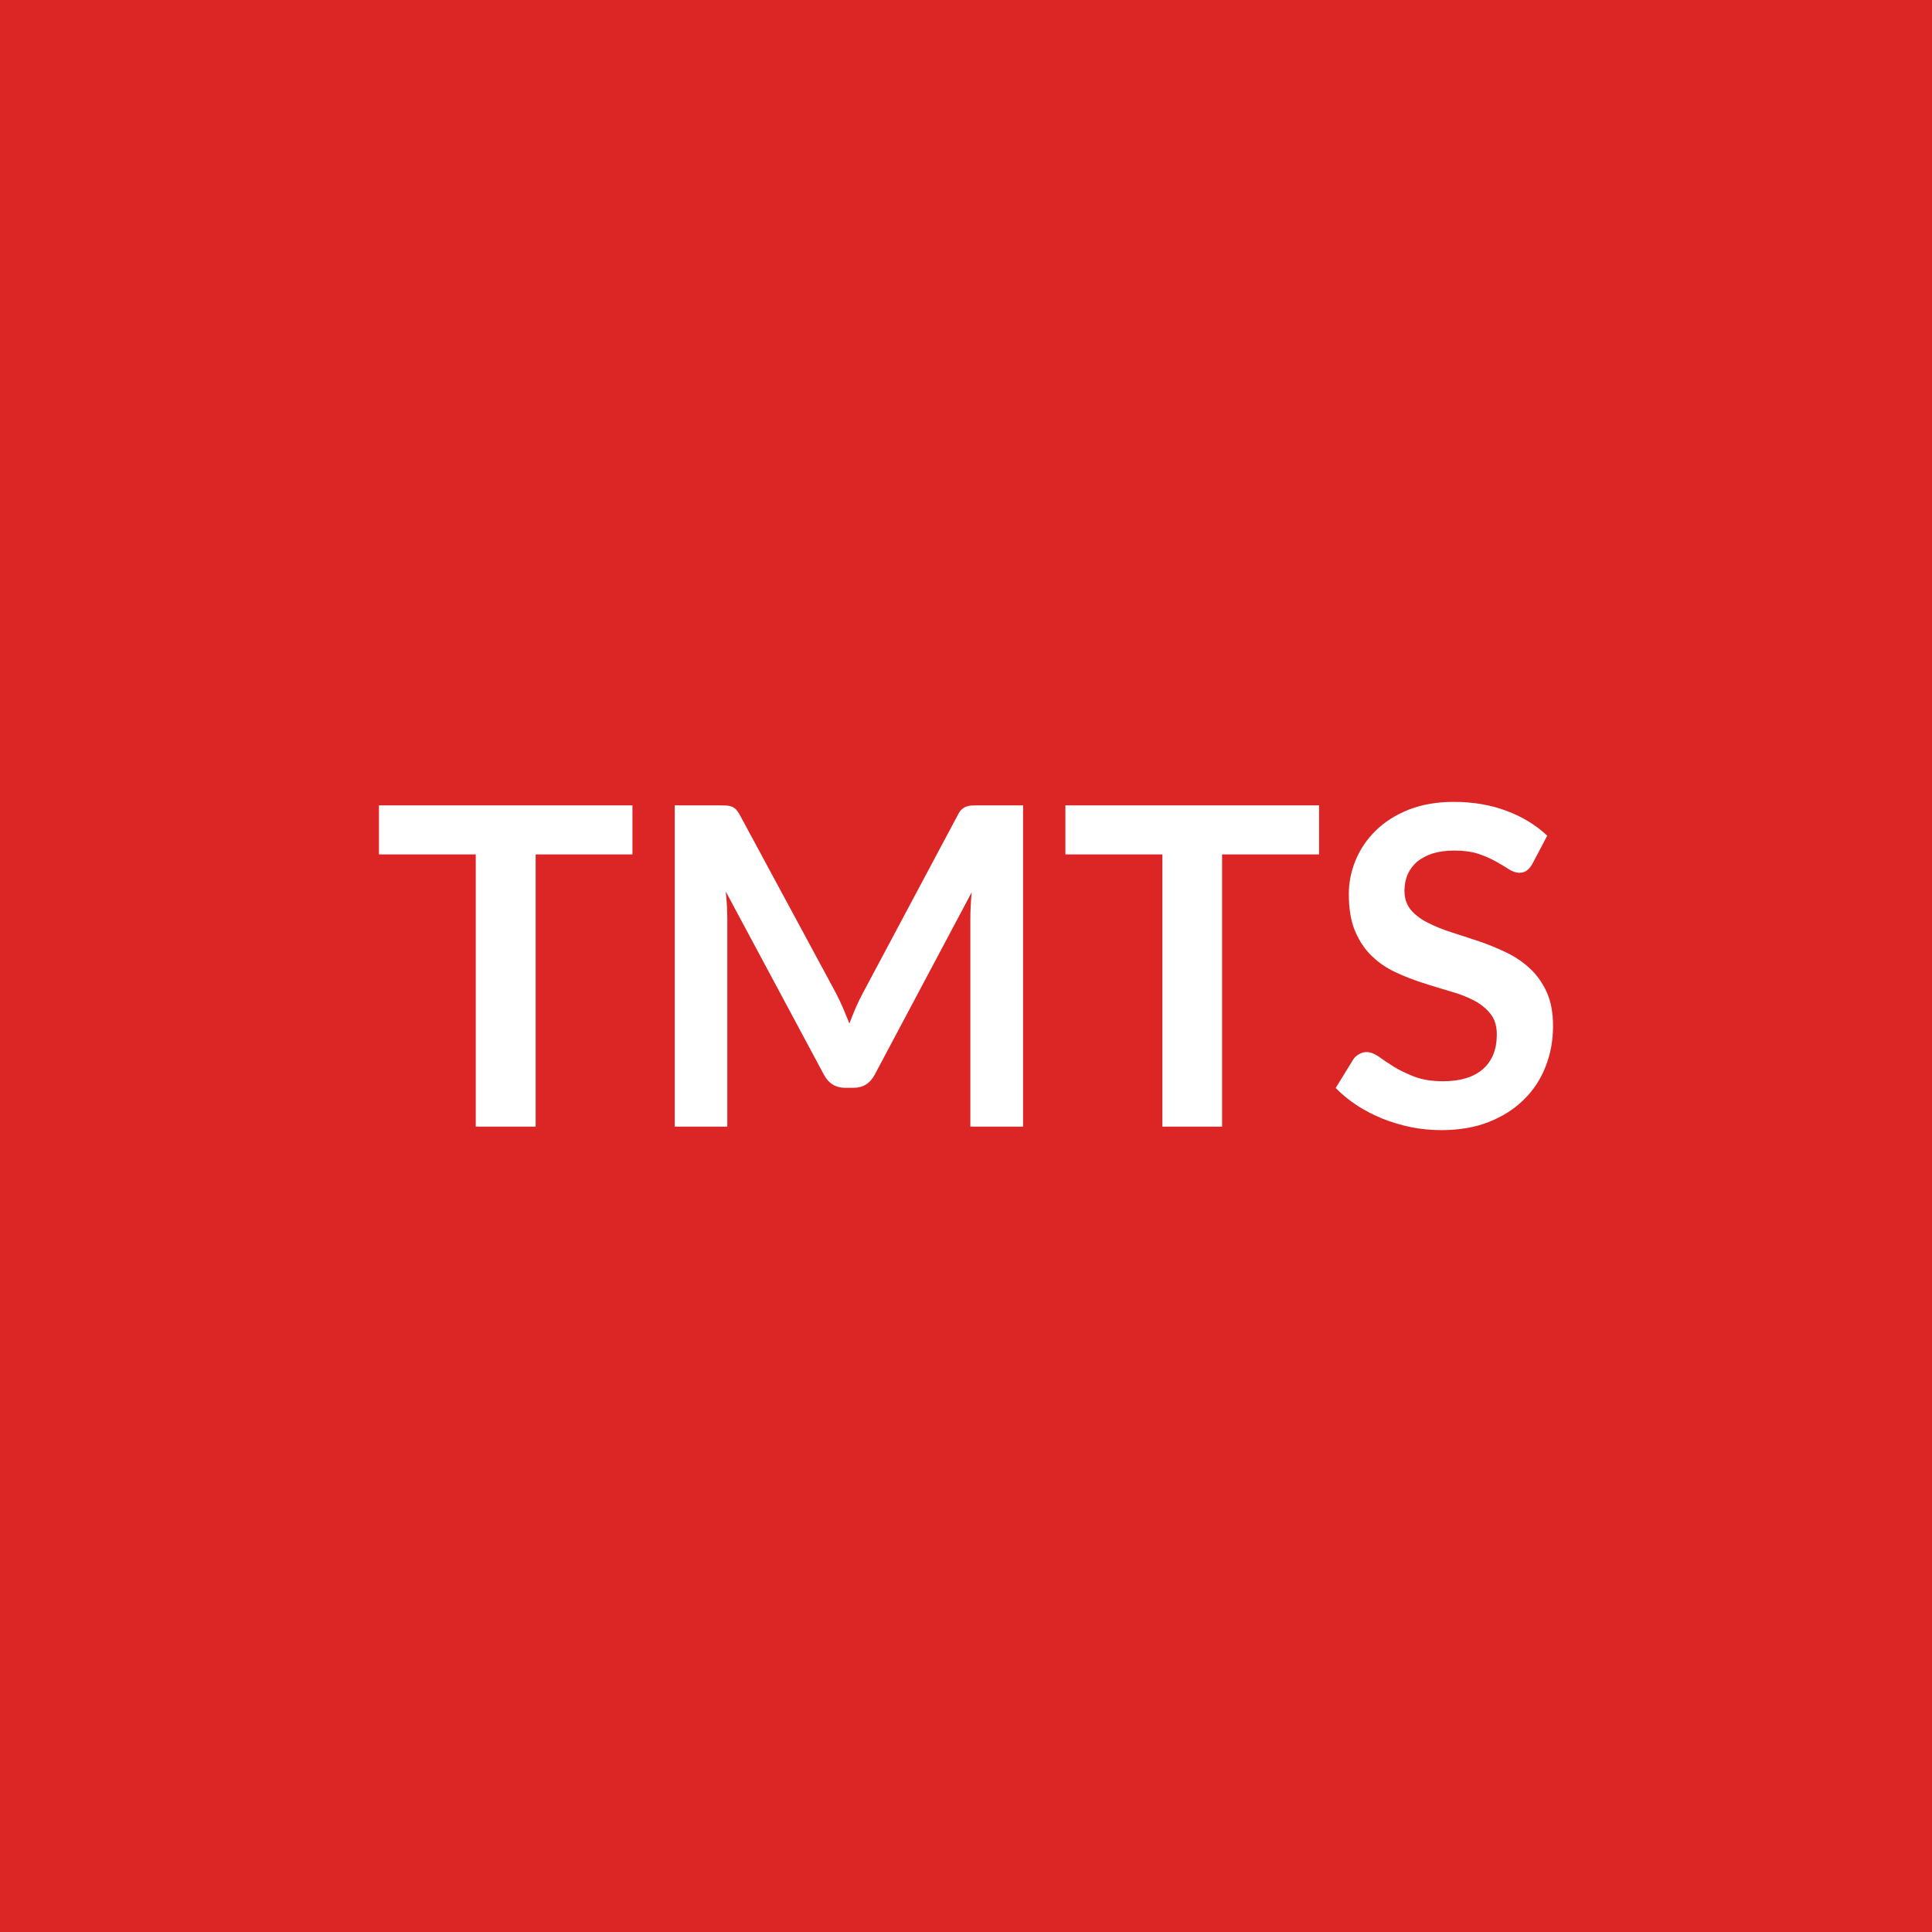
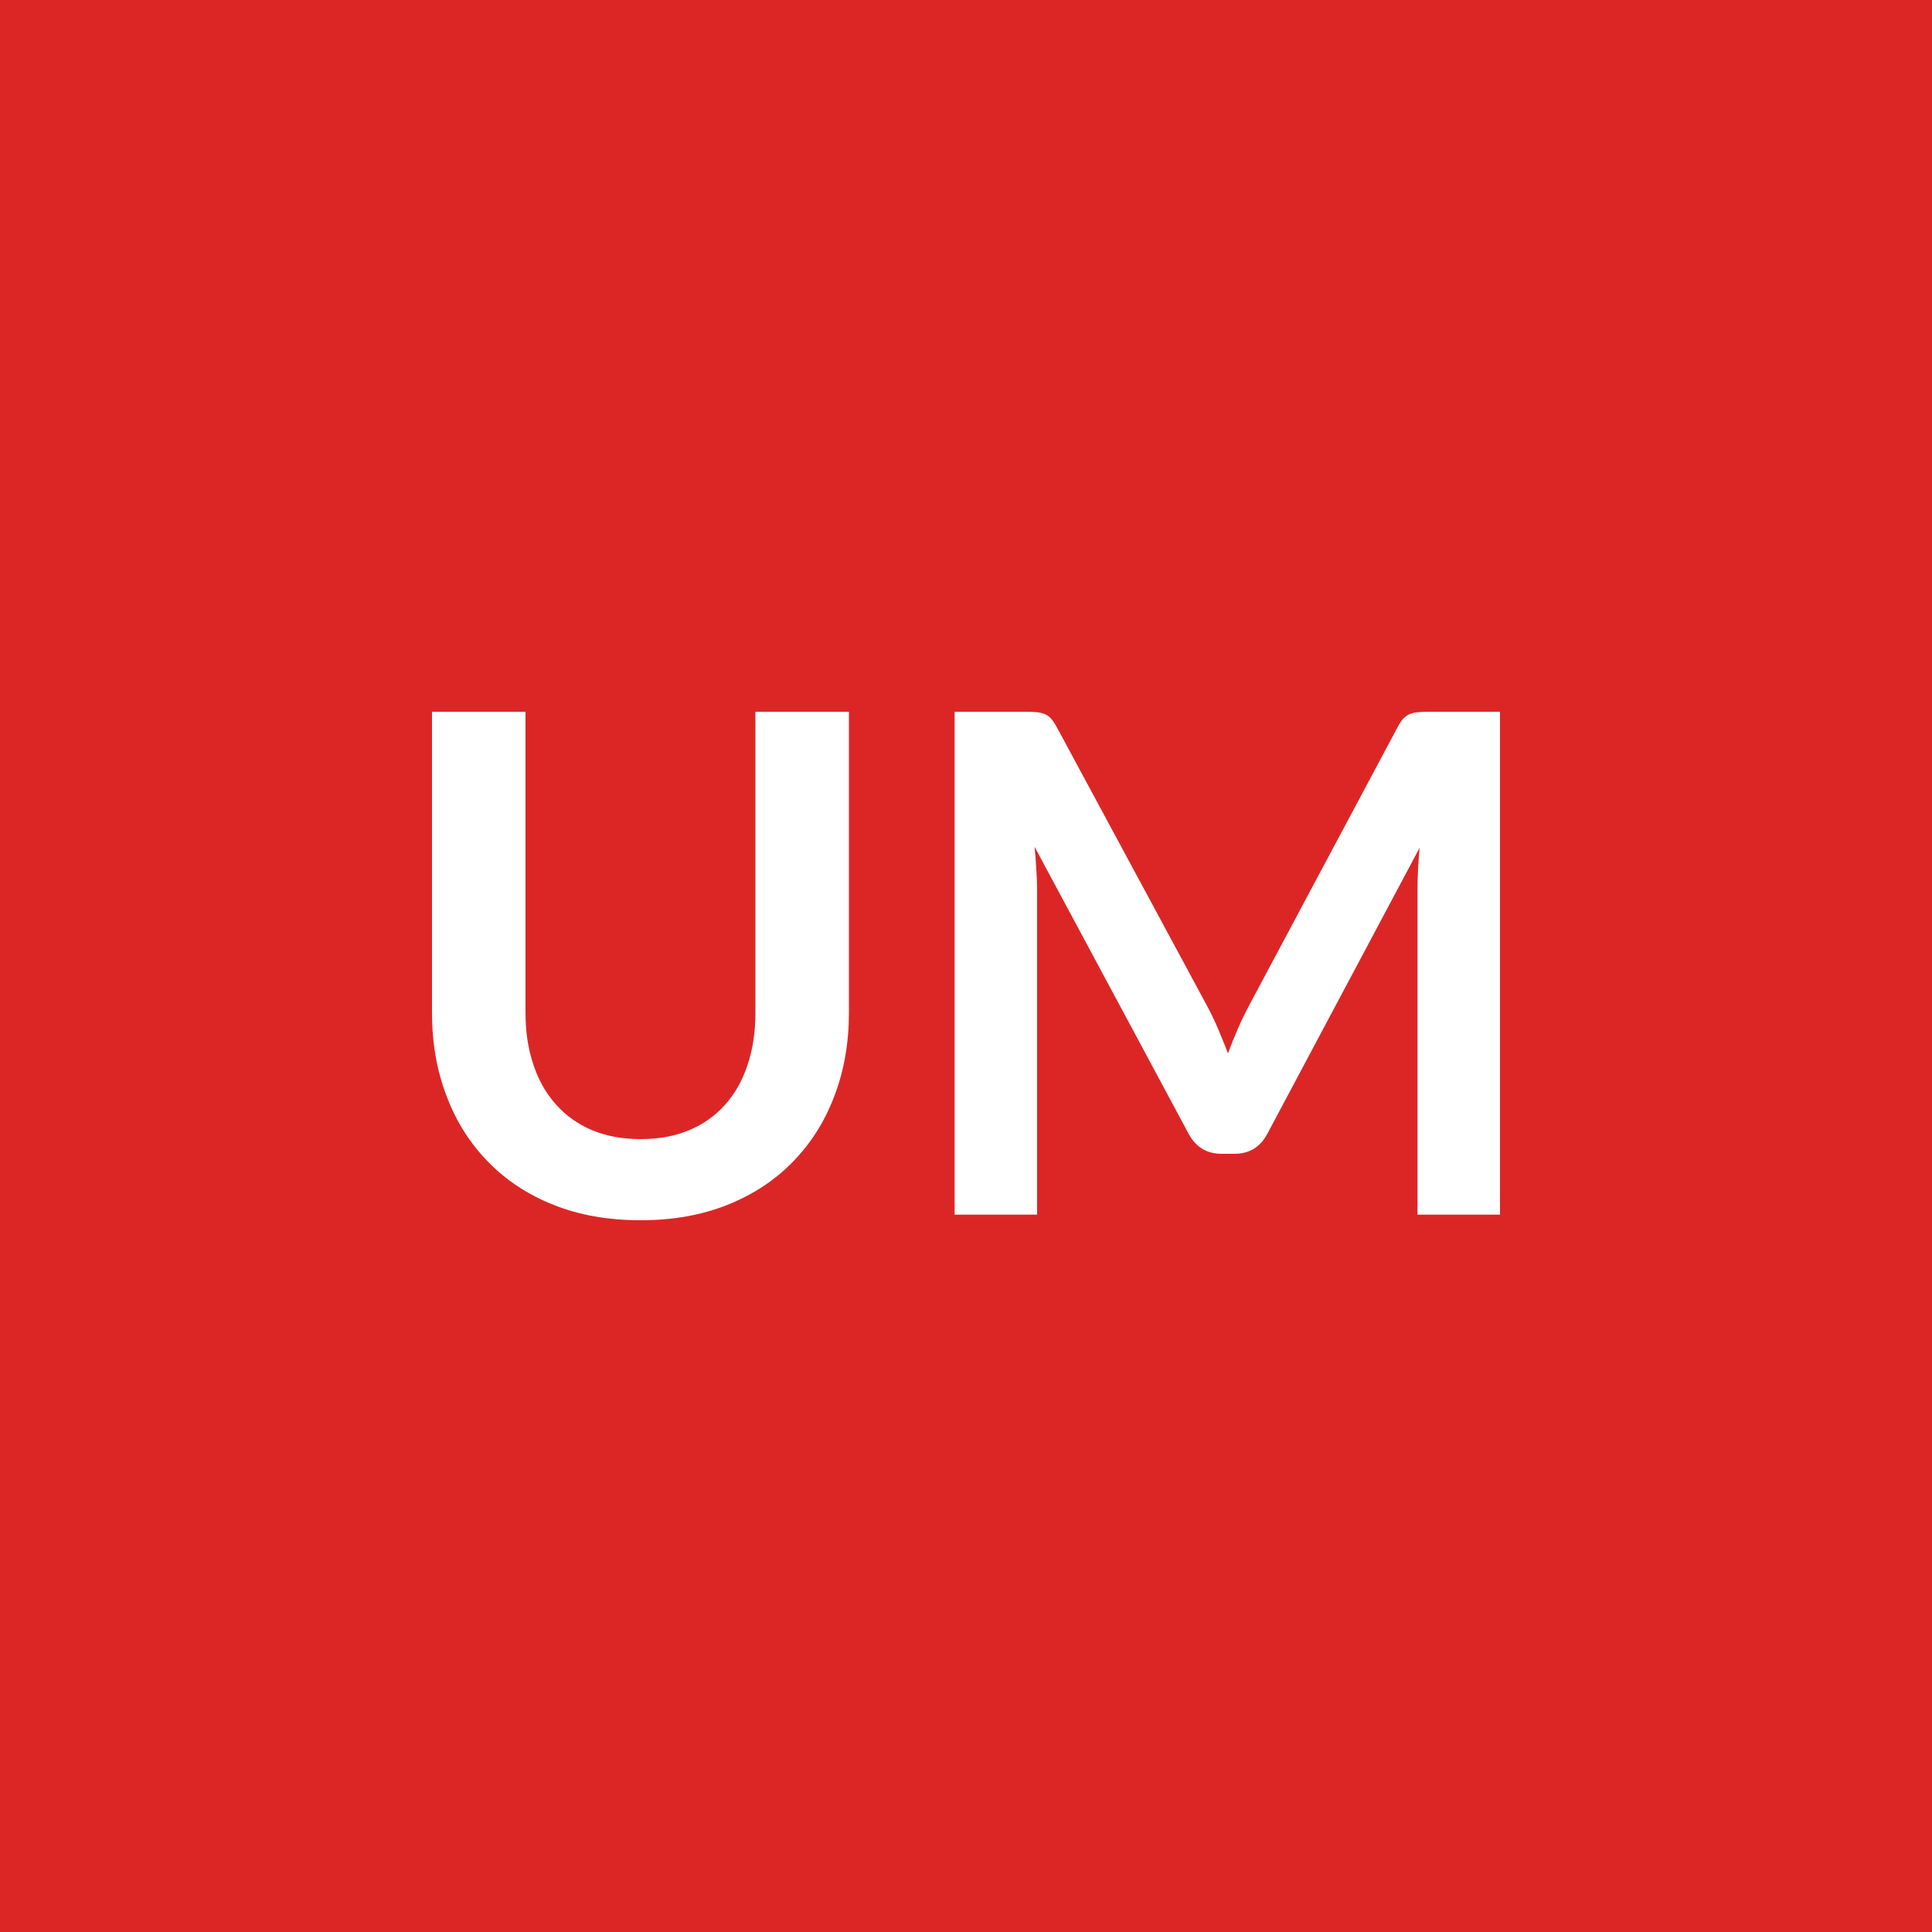
<svg xmlns="http://www.w3.org/2000/svg" width="100" height="100" viewBox="0 0 100 100">
  <rect width="100%" height="100%" fill="#dc2626" />
-   <path fill="#ffffff" d="M32.735 41.685v2.54h-5.01v14.09h-3.1v-14.09h-5.01v-2.54zm17.88 0h2.34v16.63h-2.73v-10.74q0-.64.07-1.39l-5.02 9.44q-.36.68-1.1.68h-.43q-.74 0-1.1-.68l-5.08-9.48q.04.38.06.75t.02.68v10.74h-2.72v-16.63h2.33q.21 0 .36.01t.27.06.22.15q.09.1.19.28l4.98 9.23q.19.37.36.76l.33.8q.16-.42.33-.82.17-.39.37-.76l4.91-9.21q.09-.18.19-.28.11-.1.23-.15t.27-.06.35-.01m17.66 0v2.54h-5.02v14.09h-3.09v-14.09h-5.02v-2.54zm11.81 1.57-.77 1.46q-.14.24-.3.35-.15.11-.38.11-.24 0-.53-.18-.28-.18-.67-.4t-.91-.4q-.53-.17-1.24-.17-.64 0-1.13.15-.48.16-.81.43-.32.28-.49.66-.16.39-.16.85 0 .58.33.98.33.39.87.66.54.28 1.23.5t1.41.46q.73.25 1.42.58t1.23.83.87 1.22q.33.73.33 1.76 0 1.13-.39 2.11-.38.98-1.13 1.71-.74.73-1.81 1.15t-2.45.42q-.79 0-1.56-.15-.77-.16-1.48-.44-.71-.29-1.33-.69-.62-.41-1.1-.9l.91-1.48q.11-.17.3-.27.18-.11.39-.11.28 0 .62.23.33.24.79.53.46.28 1.08.52.61.23 1.47.23 1.33 0 2.05-.62.73-.63.73-1.8 0-.66-.33-1.07-.33-.42-.87-.7t-1.23-.47q-.69-.2-1.4-.43-.72-.23-1.41-.55t-1.23-.84-.87-1.3q-.32-.77-.32-1.91 0-.91.36-1.77t1.05-1.53 1.7-1.07q1.02-.4 2.33-.4 1.47 0 2.71.46t2.12 1.29" />
+   <path fill="#ffffff" d="M33.16 58.96q1.4 0 2.51-.46 1.11-.47 1.86-1.32.76-.84 1.16-2.05.41-1.21.41-2.7V36.84h4.84v15.59q0 2.32-.75 4.29-.74 1.97-2.14 3.4-1.39 1.44-3.39 2.24t-4.5.8q-2.52 0-4.52-.8t-3.39-2.24q-1.4-1.43-2.14-3.4-.75-1.97-.75-4.29V36.84h4.84v15.57q0 1.5.41 2.7.4 1.21 1.17 2.06.76.86 1.87 1.33 1.1.46 2.51.46m40.82-22.12h3.66v26.03h-4.27V46.06q0-1.01.11-2.18l-7.87 14.78q-.55 1.06-1.71 1.06h-.68q-1.15 0-1.71-1.06l-7.96-14.83q.06.59.09 1.17.04.57.04 1.06v16.81h-4.27V36.84h3.66q.32 0 .56.02.23.02.42.09t.34.23q.15.17.3.44l7.79 14.45q.31.58.57 1.19t.51 1.26q.25-.67.52-1.29t.58-1.2l7.69-14.41q.14-.27.3-.44.16-.16.35-.23t.43-.09q.23-.02.55-.02" />
</svg>
